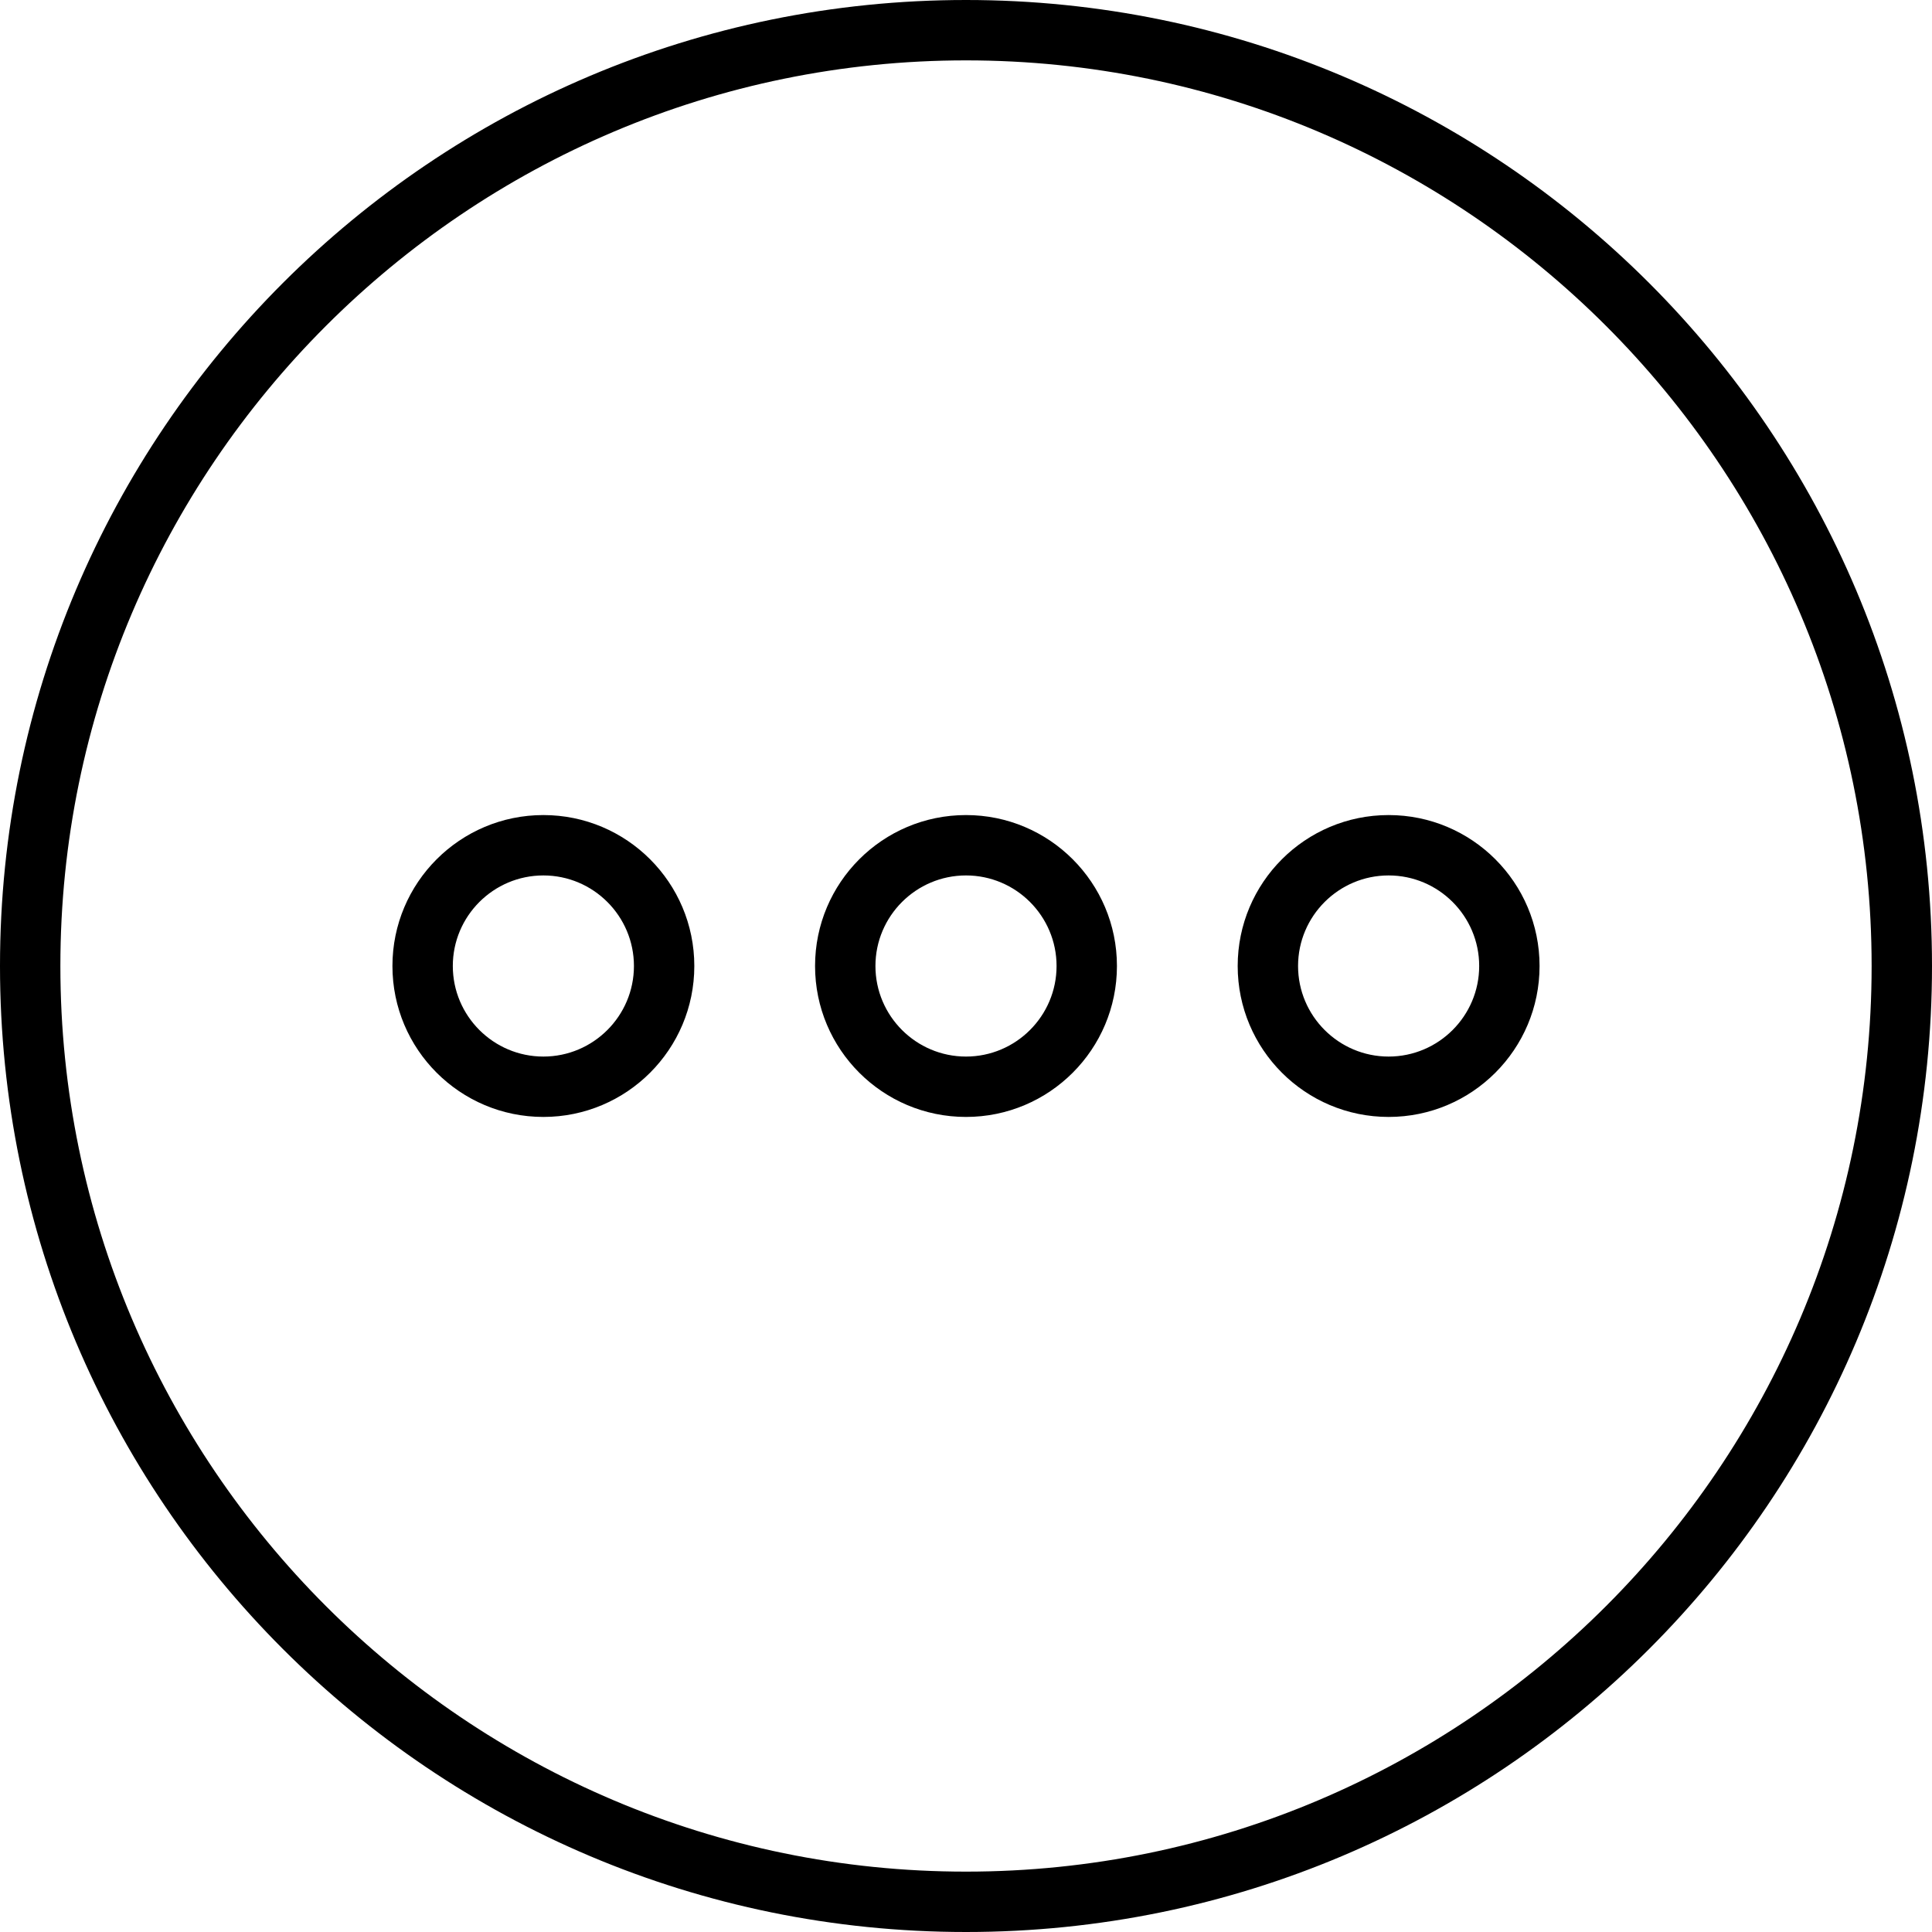
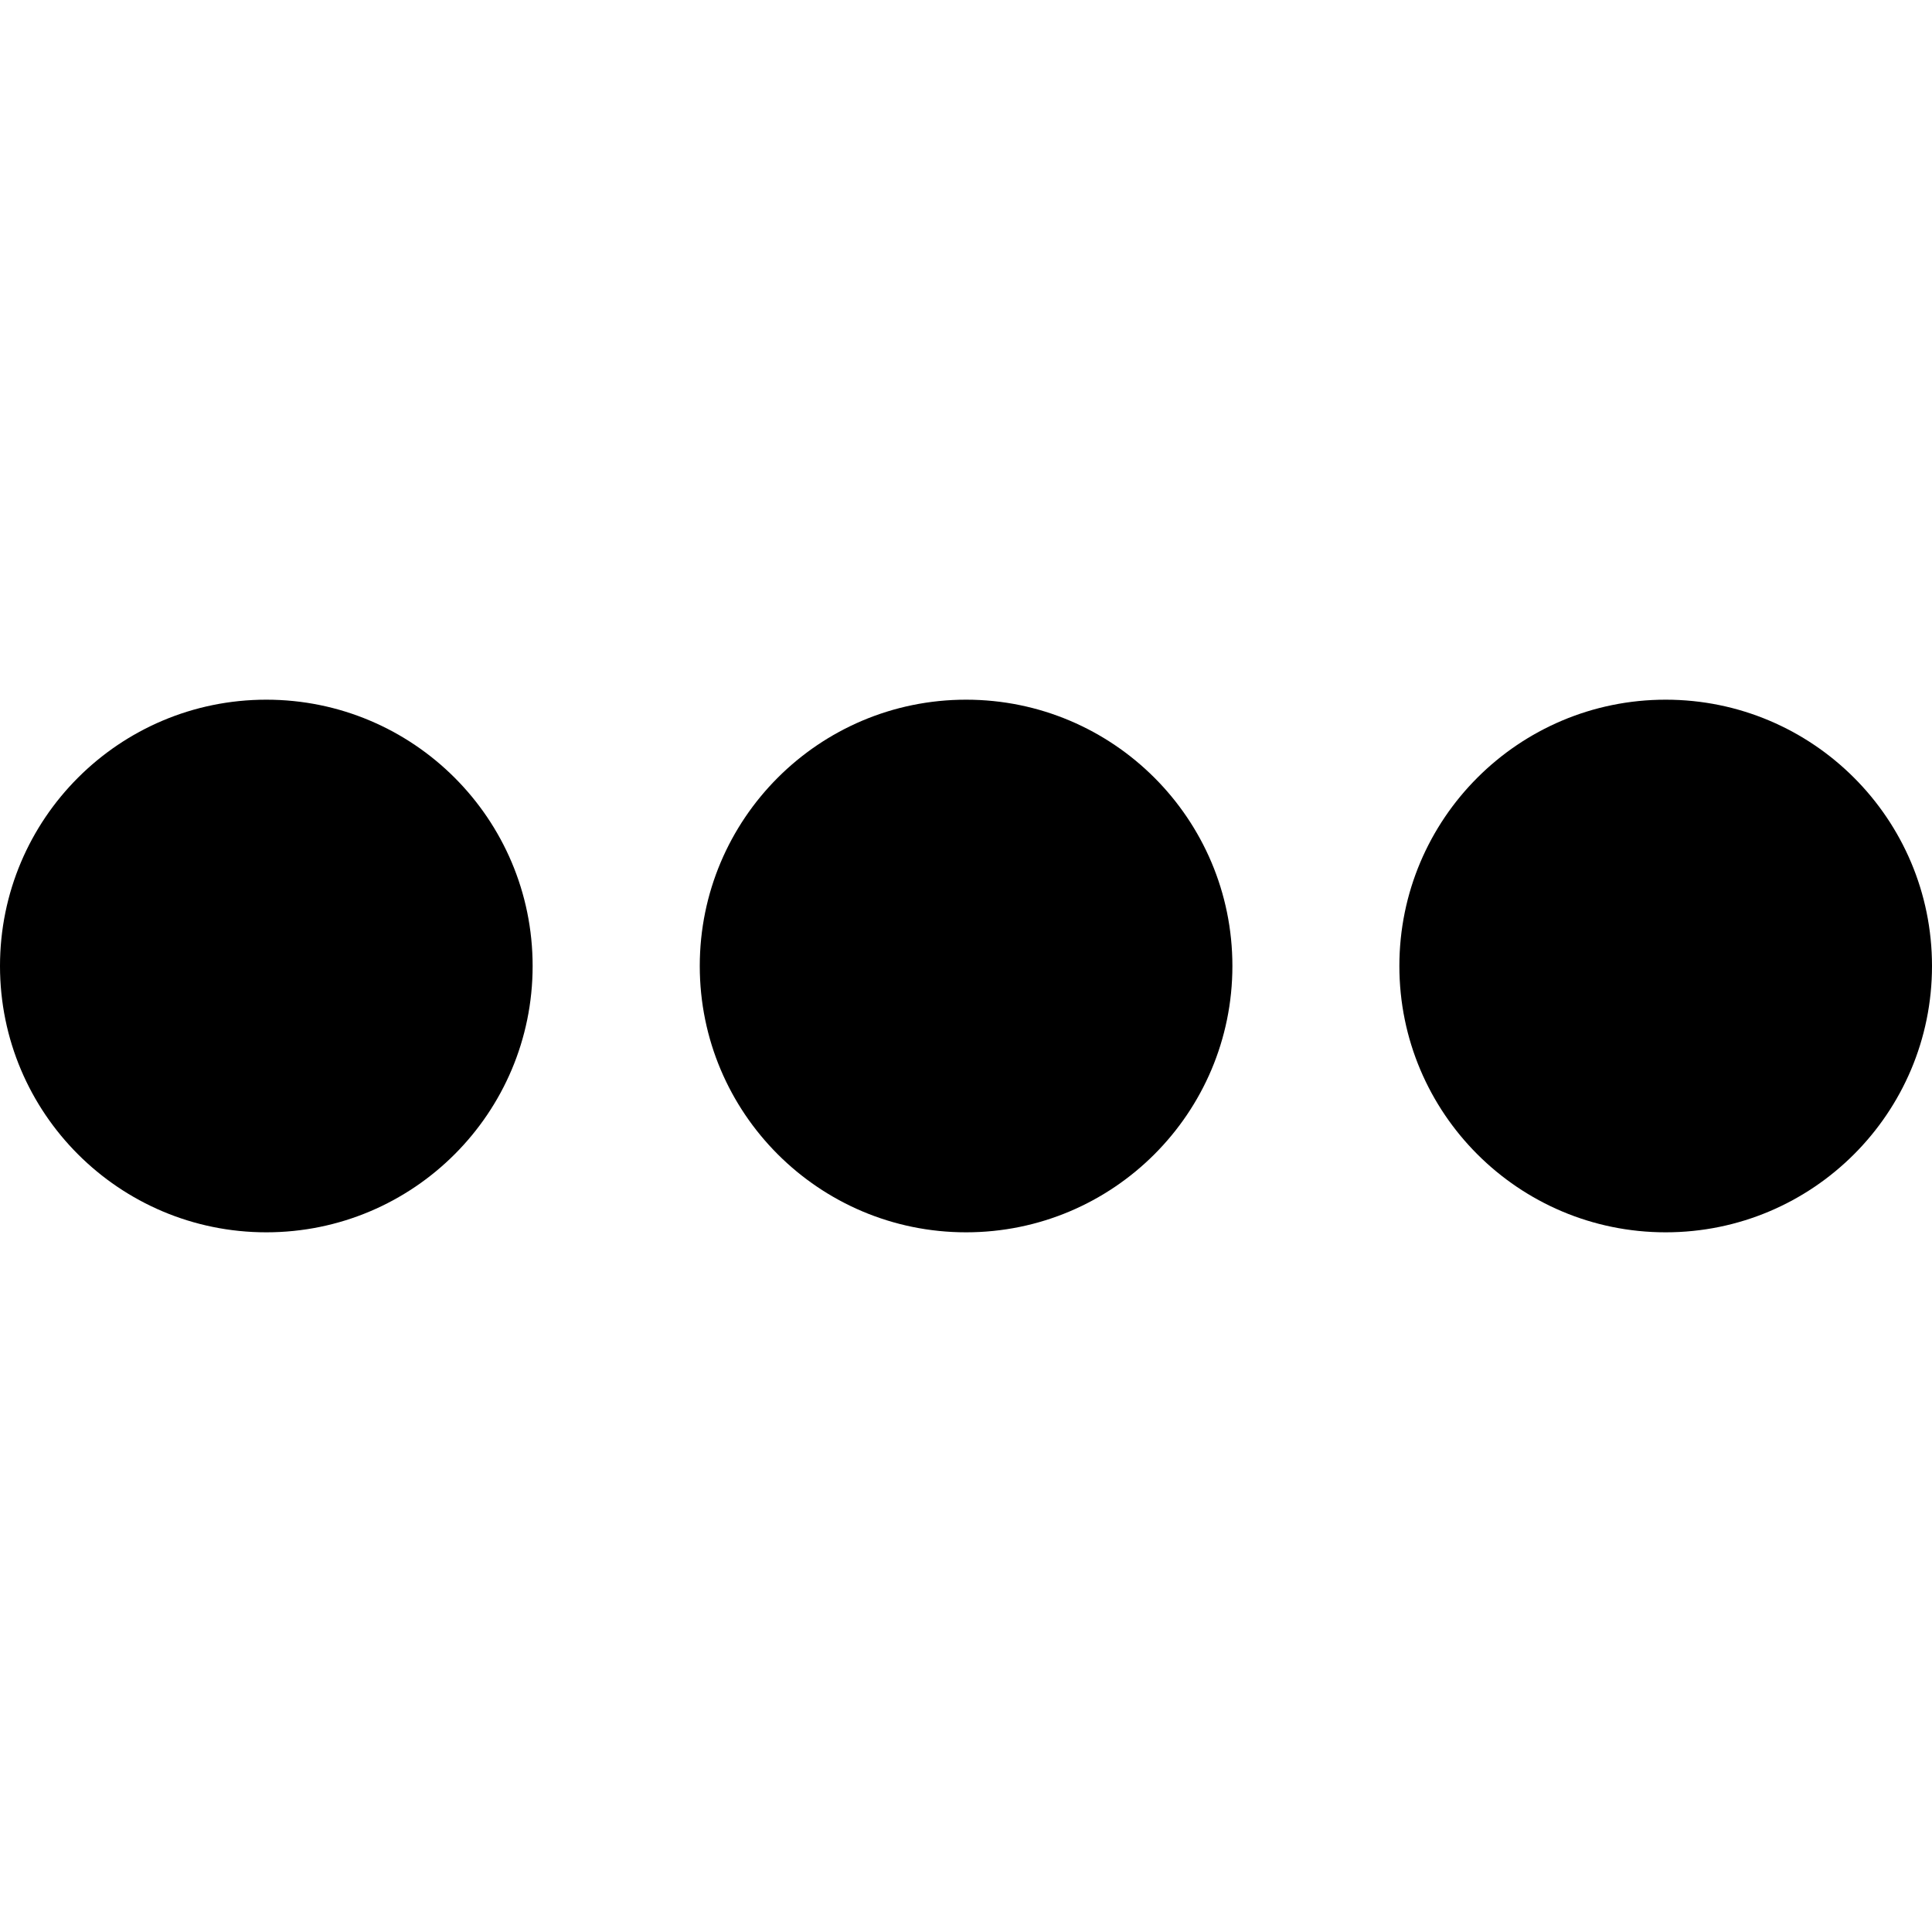
- <svg xmlns="http://www.w3.org/2000/svg" version="1.1" id="Layer_1" x="0px" y="0px" viewBox="0 0 64 64" enable-background="new 0 0 64 64" xml:space="preserve">
-   <g id="Ellipsis">
-     <path d="M32,0c-17.673,0-32,14.327-32,32s14.327,32,32,32s32-14.327,32-32S49.673,0,32,0z M32,62   c-16.542,0-30-13.458-30-30c0-16.542,13.458-30,30-30c16.542,0,30,13.458,30,30   C62,48.542,48.542,62,32,62z" />
-     <path d="M18,27c-2.761,0-5,2.239-5,5S15.239,37,18,37s5-2.239,5-5S20.761,27,18,27z M18,35   c-1.654,0-3-1.346-3-3c0-1.654,1.346-3,3-3c1.654,0,3,1.346,3,3C21,33.654,19.654,35,18,35z" />
-     <path d="M32,27c-2.761,0-5,2.239-5,5s2.239,5,5,5s5-2.239,5-5S34.761,27,32,27z M32,35   c-1.654,0-3-1.346-3-3c0-1.654,1.346-3,3-3c1.654,0,3,1.346,3,3C35,33.654,33.654,35,32,35z" />
-     <path d="M46,27c-2.761,0-5,2.239-5,5s2.239,5,5,5c2.761,0,5-2.239,5-5S48.761,27,46,27z M46,35   c-1.654,0-3-1.346-3-3c0-1.654,1.346-3,3-3c1.654,0,3,1.346,3,3C49,33.654,47.654,35,46,35z" />
+ <svg xmlns="http://www.w3.org/2000/svg" version="1.1" id="Layer_1" x="0px" y="0px" viewBox="0 0 472.576 472.576" style="enable-background:new 0 0 472.576 472.576;" xml:space="preserve">
+   <g>
+     <g>
+       <circle cx="65.142" cy="236.288" r="65.142" />
+     </g>
+   </g>
+   <g>
+     <g>
+       <circle cx="236.308" cy="236.288" r="65.142" />
+     </g>
+   </g>
+   <g>
+     <g>
+       <circle cx="407.434" cy="236.288" r="65.142" />
+     </g>
  </g>
  <g>
</g>
  <g>
</g>
  <g>
</g>
  <g>
</g>
  <g>
</g>
  <g>
</g>
  <g>
</g>
  <g>
</g>
  <g>
</g>
  <g>
</g>
  <g>
</g>
  <g>
</g>
  <g>
</g>
  <g>
</g>
  <g>
</g>
</svg>
